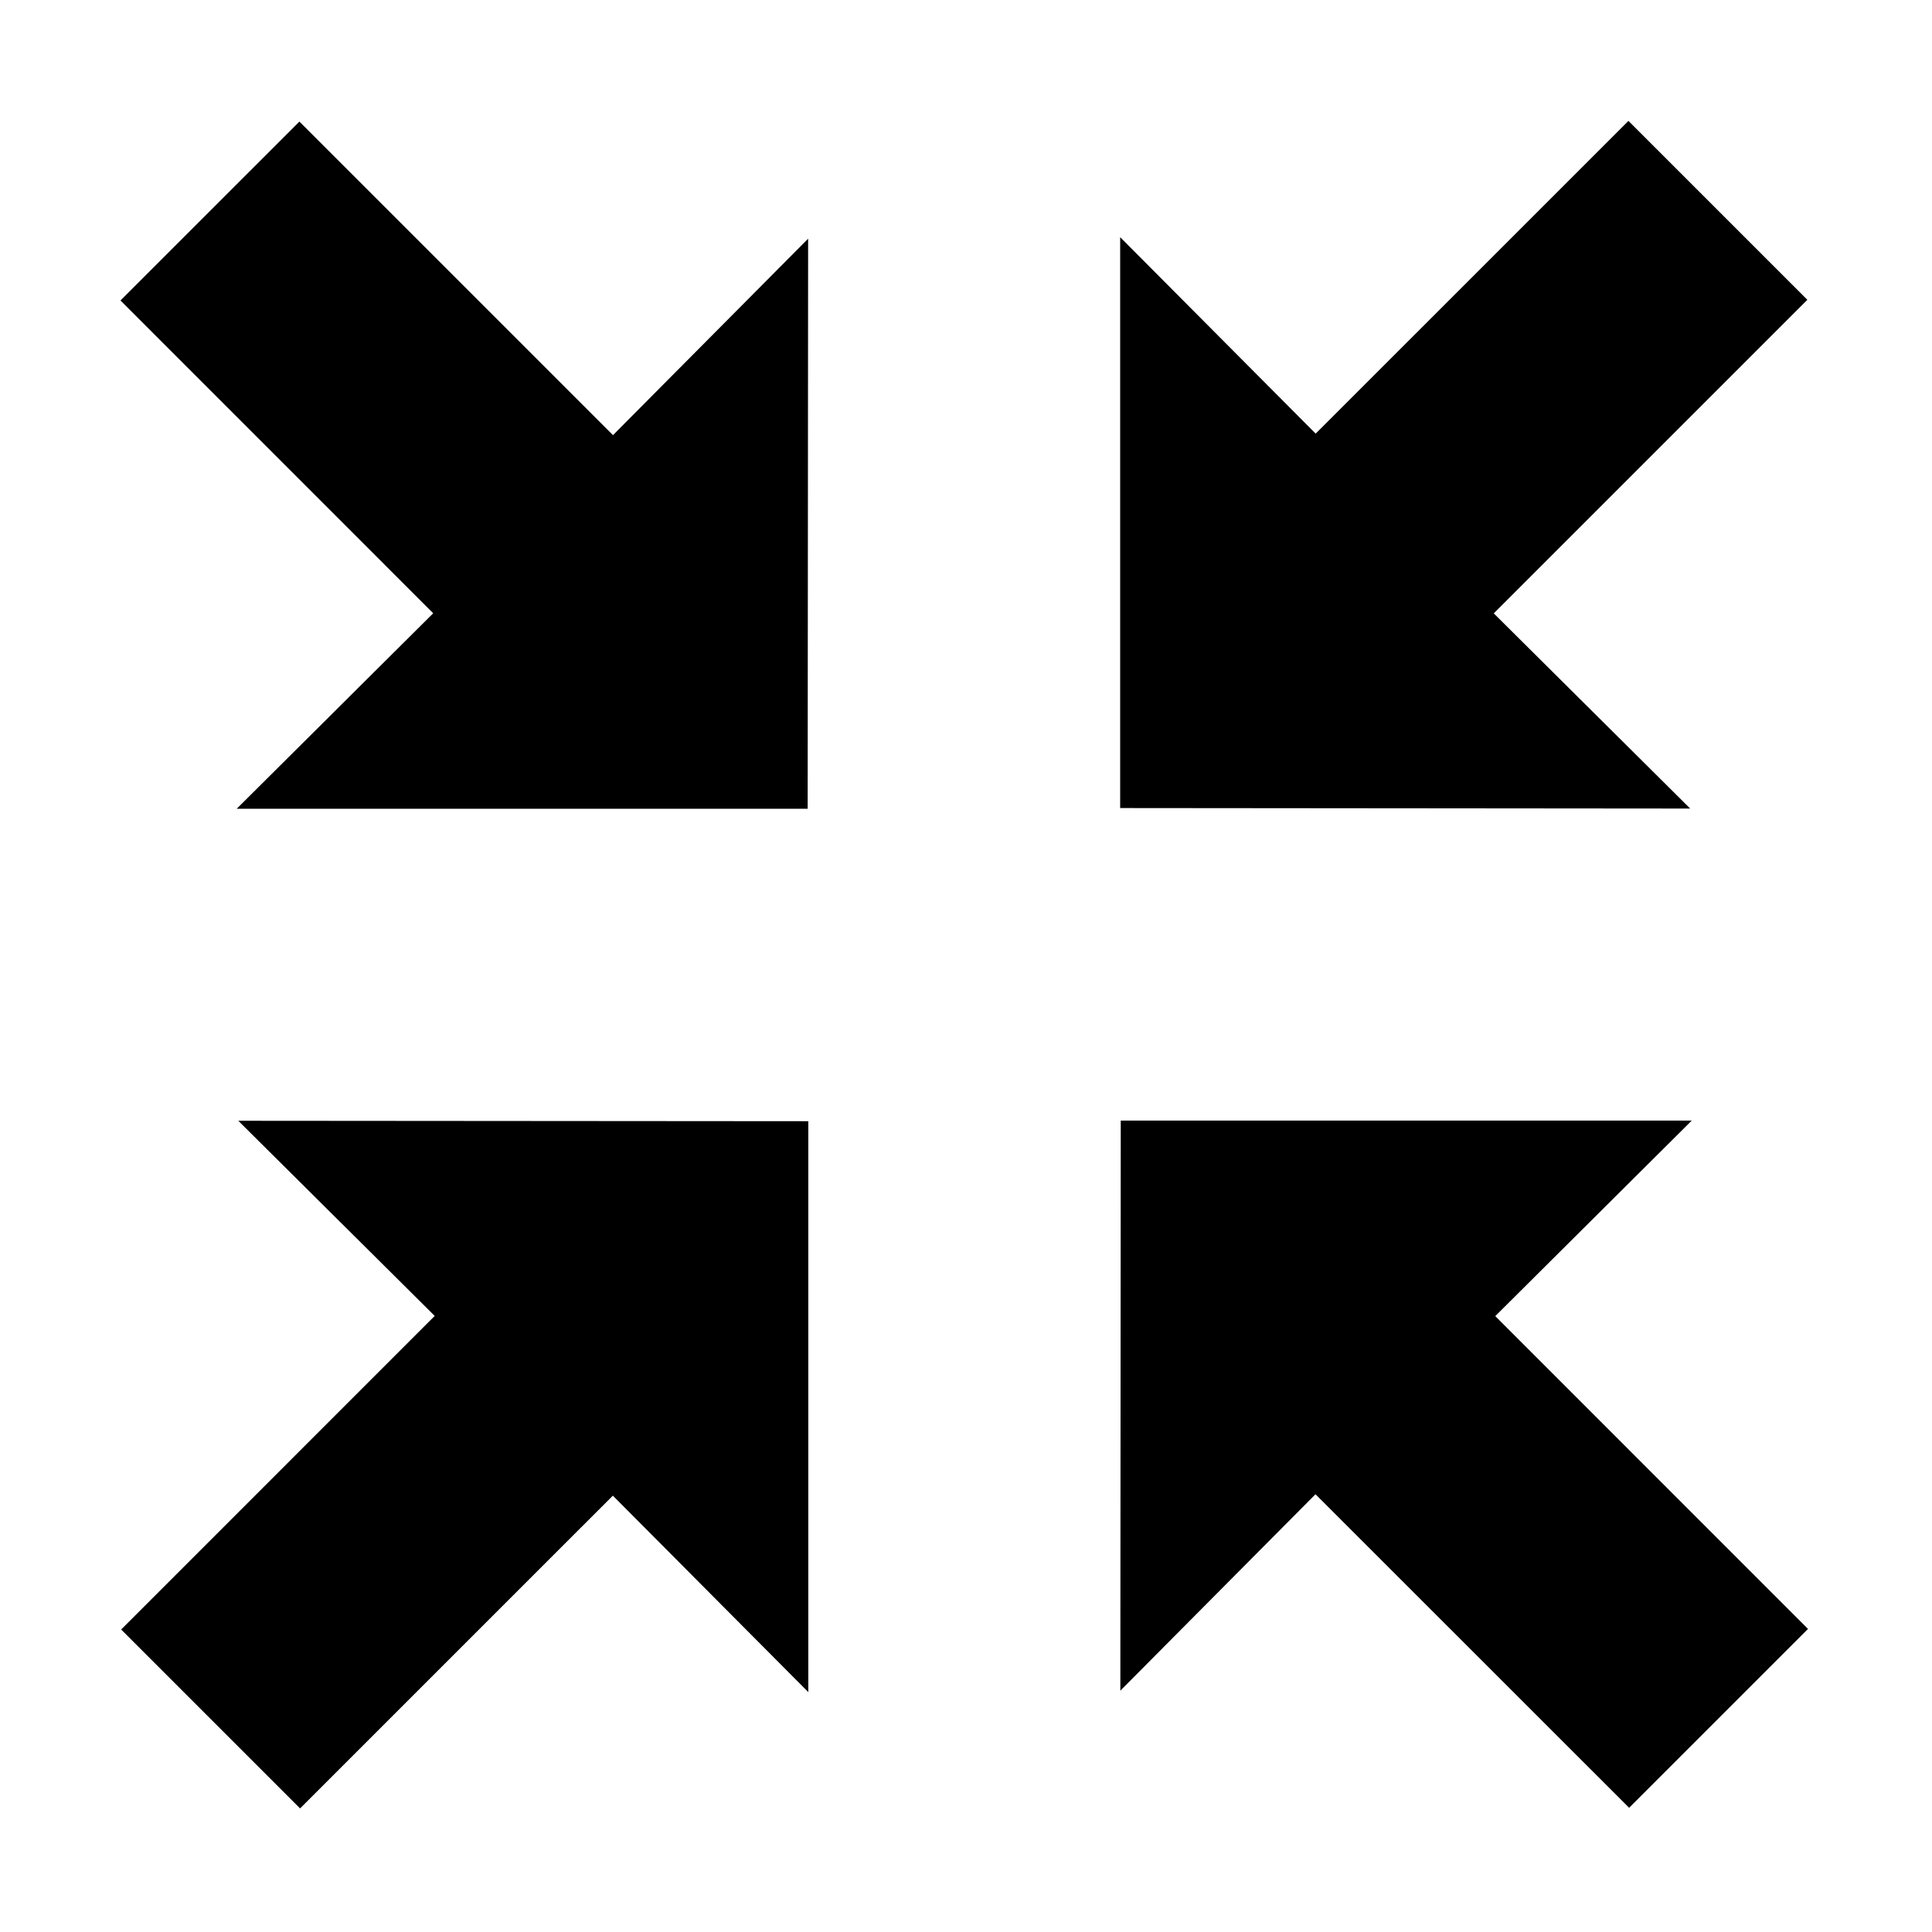
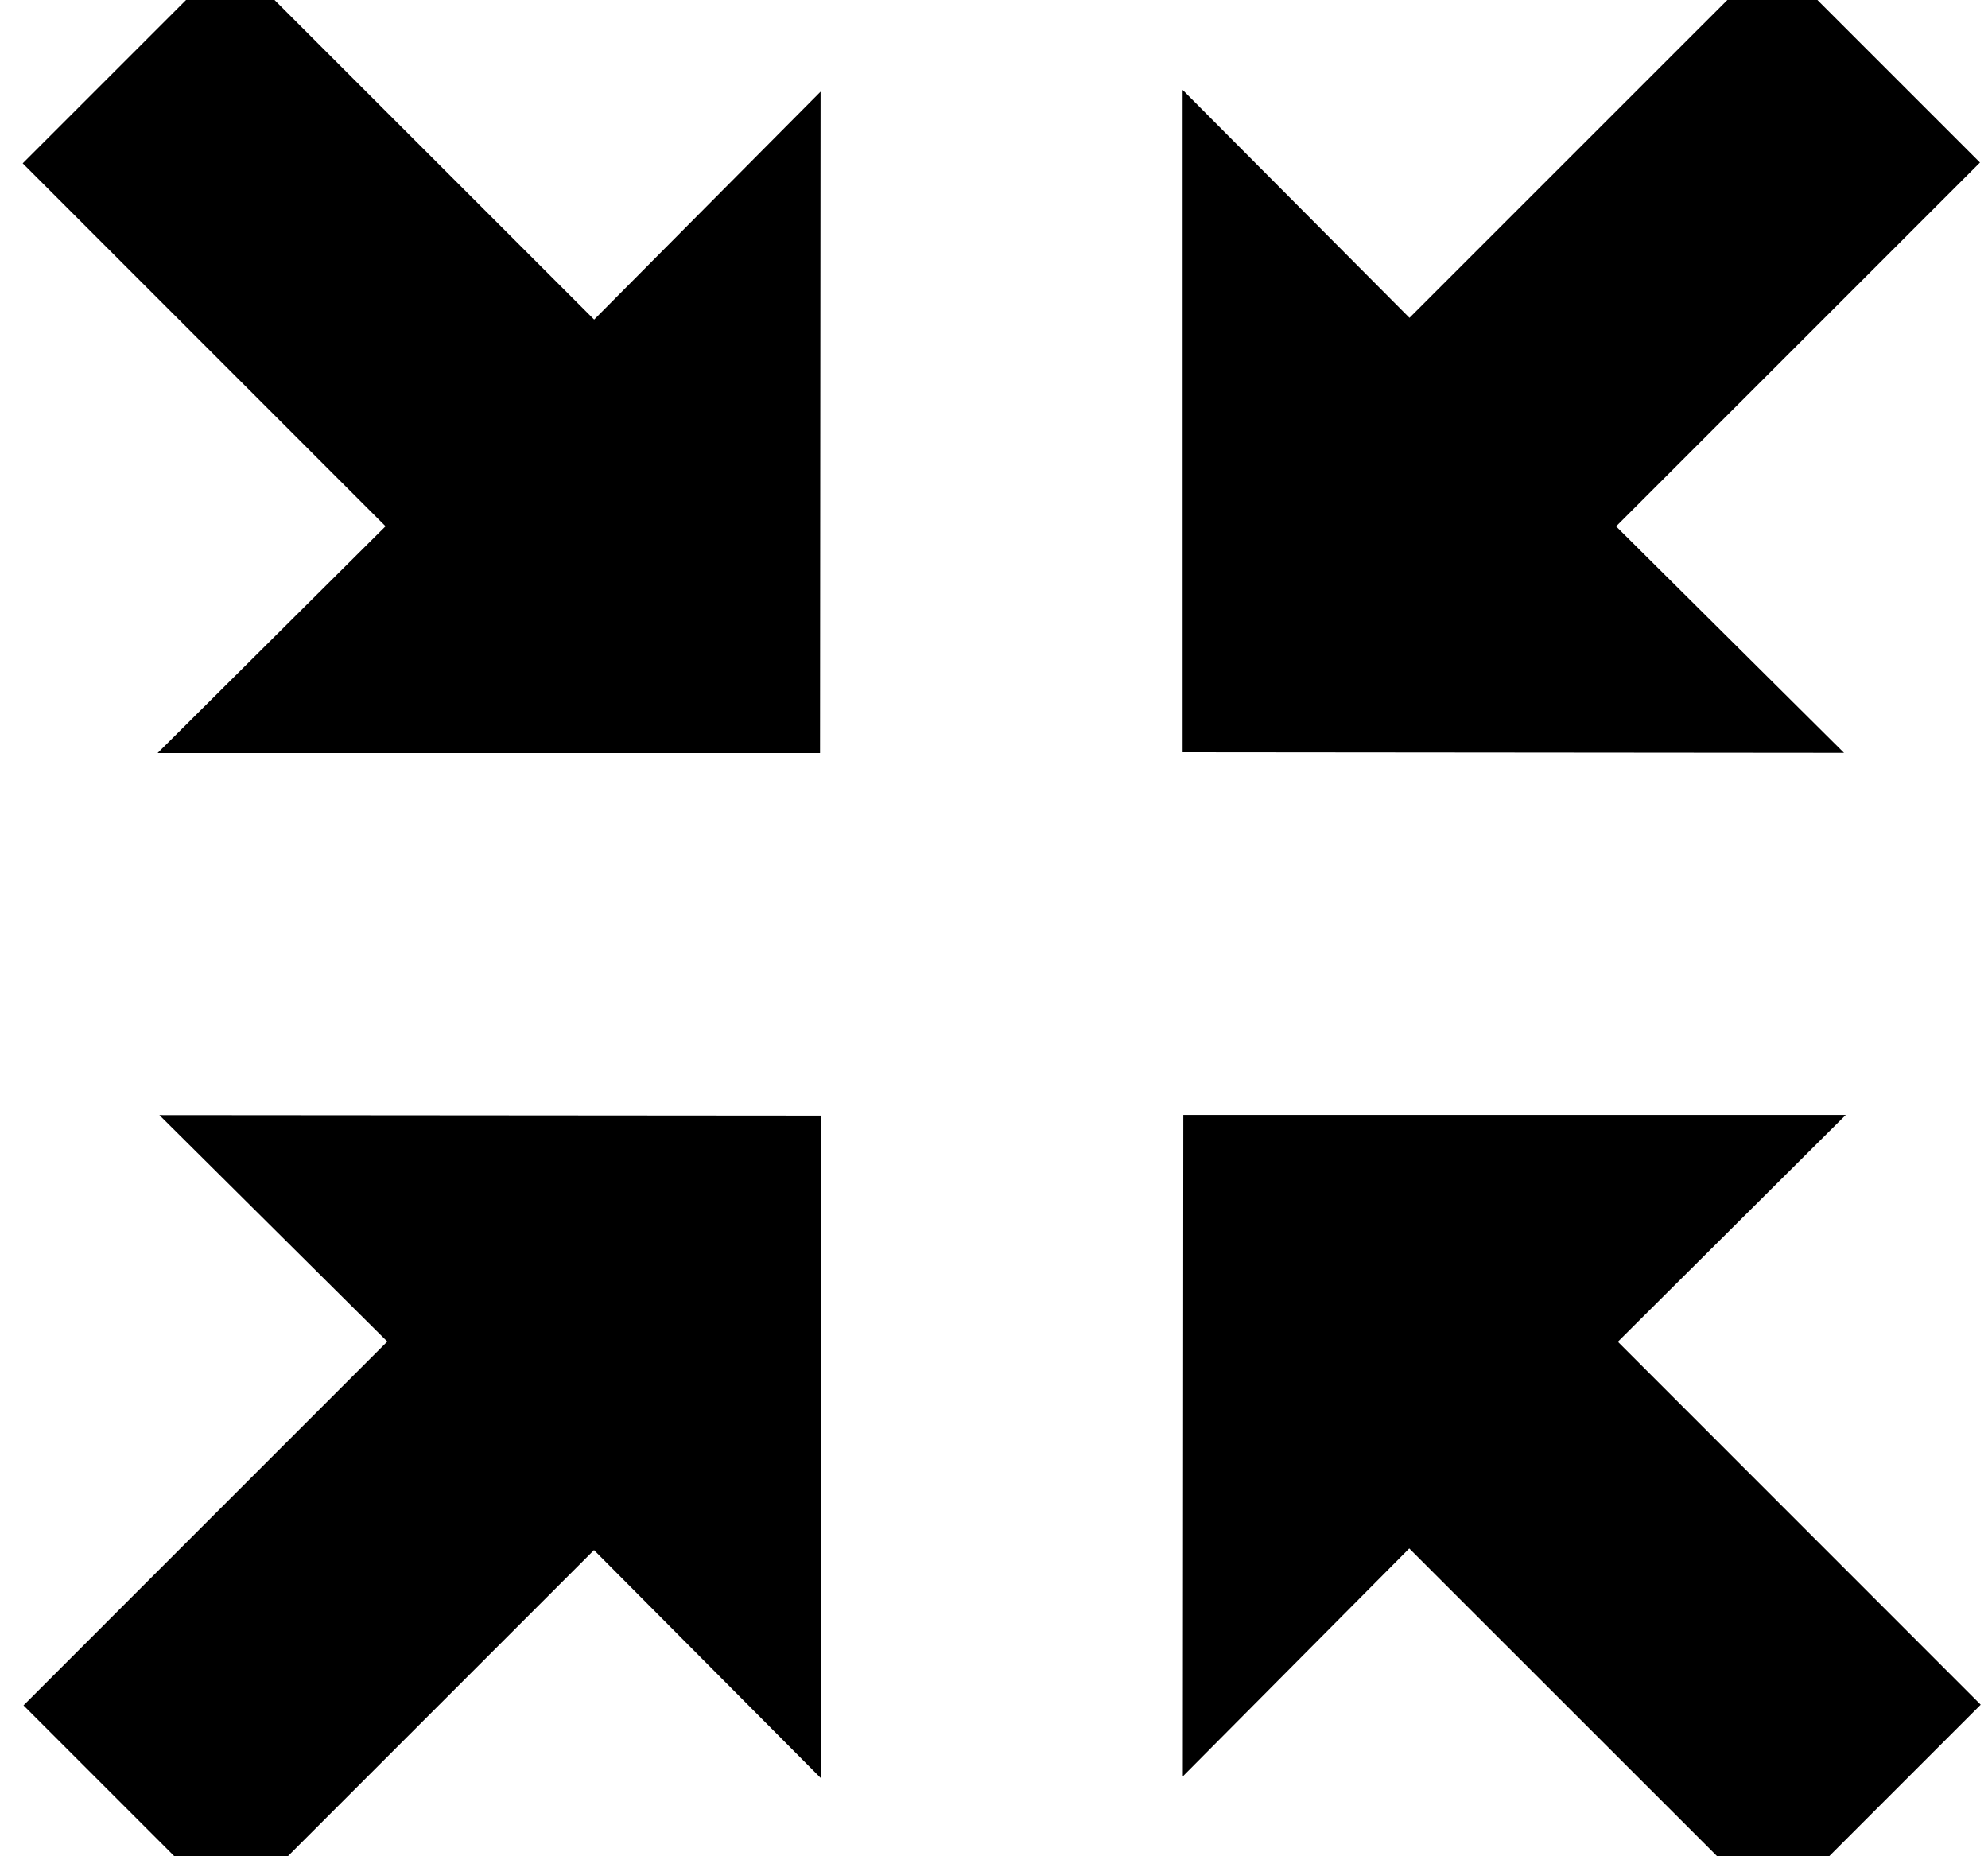
- <svg xmlns="http://www.w3.org/2000/svg" width="1024" height="1024" class="icon">
+ <svg xmlns="http://www.w3.org/2000/svg" t="1548756000728" class="icon" style="" viewBox="0 0 1097 1024" version="1.1" p-id="2119" width="214.258" height="200">
  <defs>
    <style type="text/css" />
  </defs>
-   <g>
-     <rect fill="none" id="canvas_background" height="402" width="582" y="-1" x="-1" />
-   </g>
-   <g>
-     <path transform="rotate(-180 246.0877,246.5462) " stroke="null" style="vector-effect: non-scaling-stroke;" id="svg_1" d="m333.493,428.648l94.829,-94.815l-165.75,-165.787l104.136,-103.601l-302.611,0l-0.244,302.126l103.431,-104.11l166.209,166.187z" />
-     <path transform="rotate(-180 776.0396,776.0601) " id="svg_2" d="m854.845,760.133l-166.235,-166.175l-94.805,94.806l165.749,165.796l-104.108,103.601l302.609,0l0.219,-302.126l-103.429,104.098z" />
-     <path transform="rotate(-180 775.8217,246.3159) " id="svg_3" d="m688.536,428.55l165.775,-165.749l103.625,104.12l0,-302.574l-302.126,-0.266l104.11,103.454l-166.212,166.196l94.828,94.819z" />
-     <path transform="rotate(-180 246.32,776.2678) " id="svg_4" d="m333.591,594.033l-165.774,165.772l-103.599,-104.133l0,302.599l302.124,0.231l-104.108,-103.431l166.187,-166.211l-94.831,-94.828z" />
-   </g>
+   <path d="M127.078-24.41l-114.554 114.537 200.224 200.269-125.794 125.148L452.506 415.543l0.295-364.965-124.944 125.764-200.78-200.752z" p-id="2120" />
+   <path d="M777.643 854.454L978.453 1055.189l114.523-114.525-200.224-200.28 125.763-125.148-365.55 0-0.263 364.965 124.941-125.749z" p-id="2121" />
+   <path d="M978.016-24.847L777.763 175.376l-125.178-125.776V415.103L1017.549 415.428l-125.764-124.973 200.781-200.763-114.551-114.539z" p-id="2122" />
+   <path d="M127.522 1055.603L327.772 855.353 452.918 981.144l0-365.536-364.962-0.279 125.763 124.942-200.752 200.78 114.554 114.552z" p-id="2123" />
</svg>
